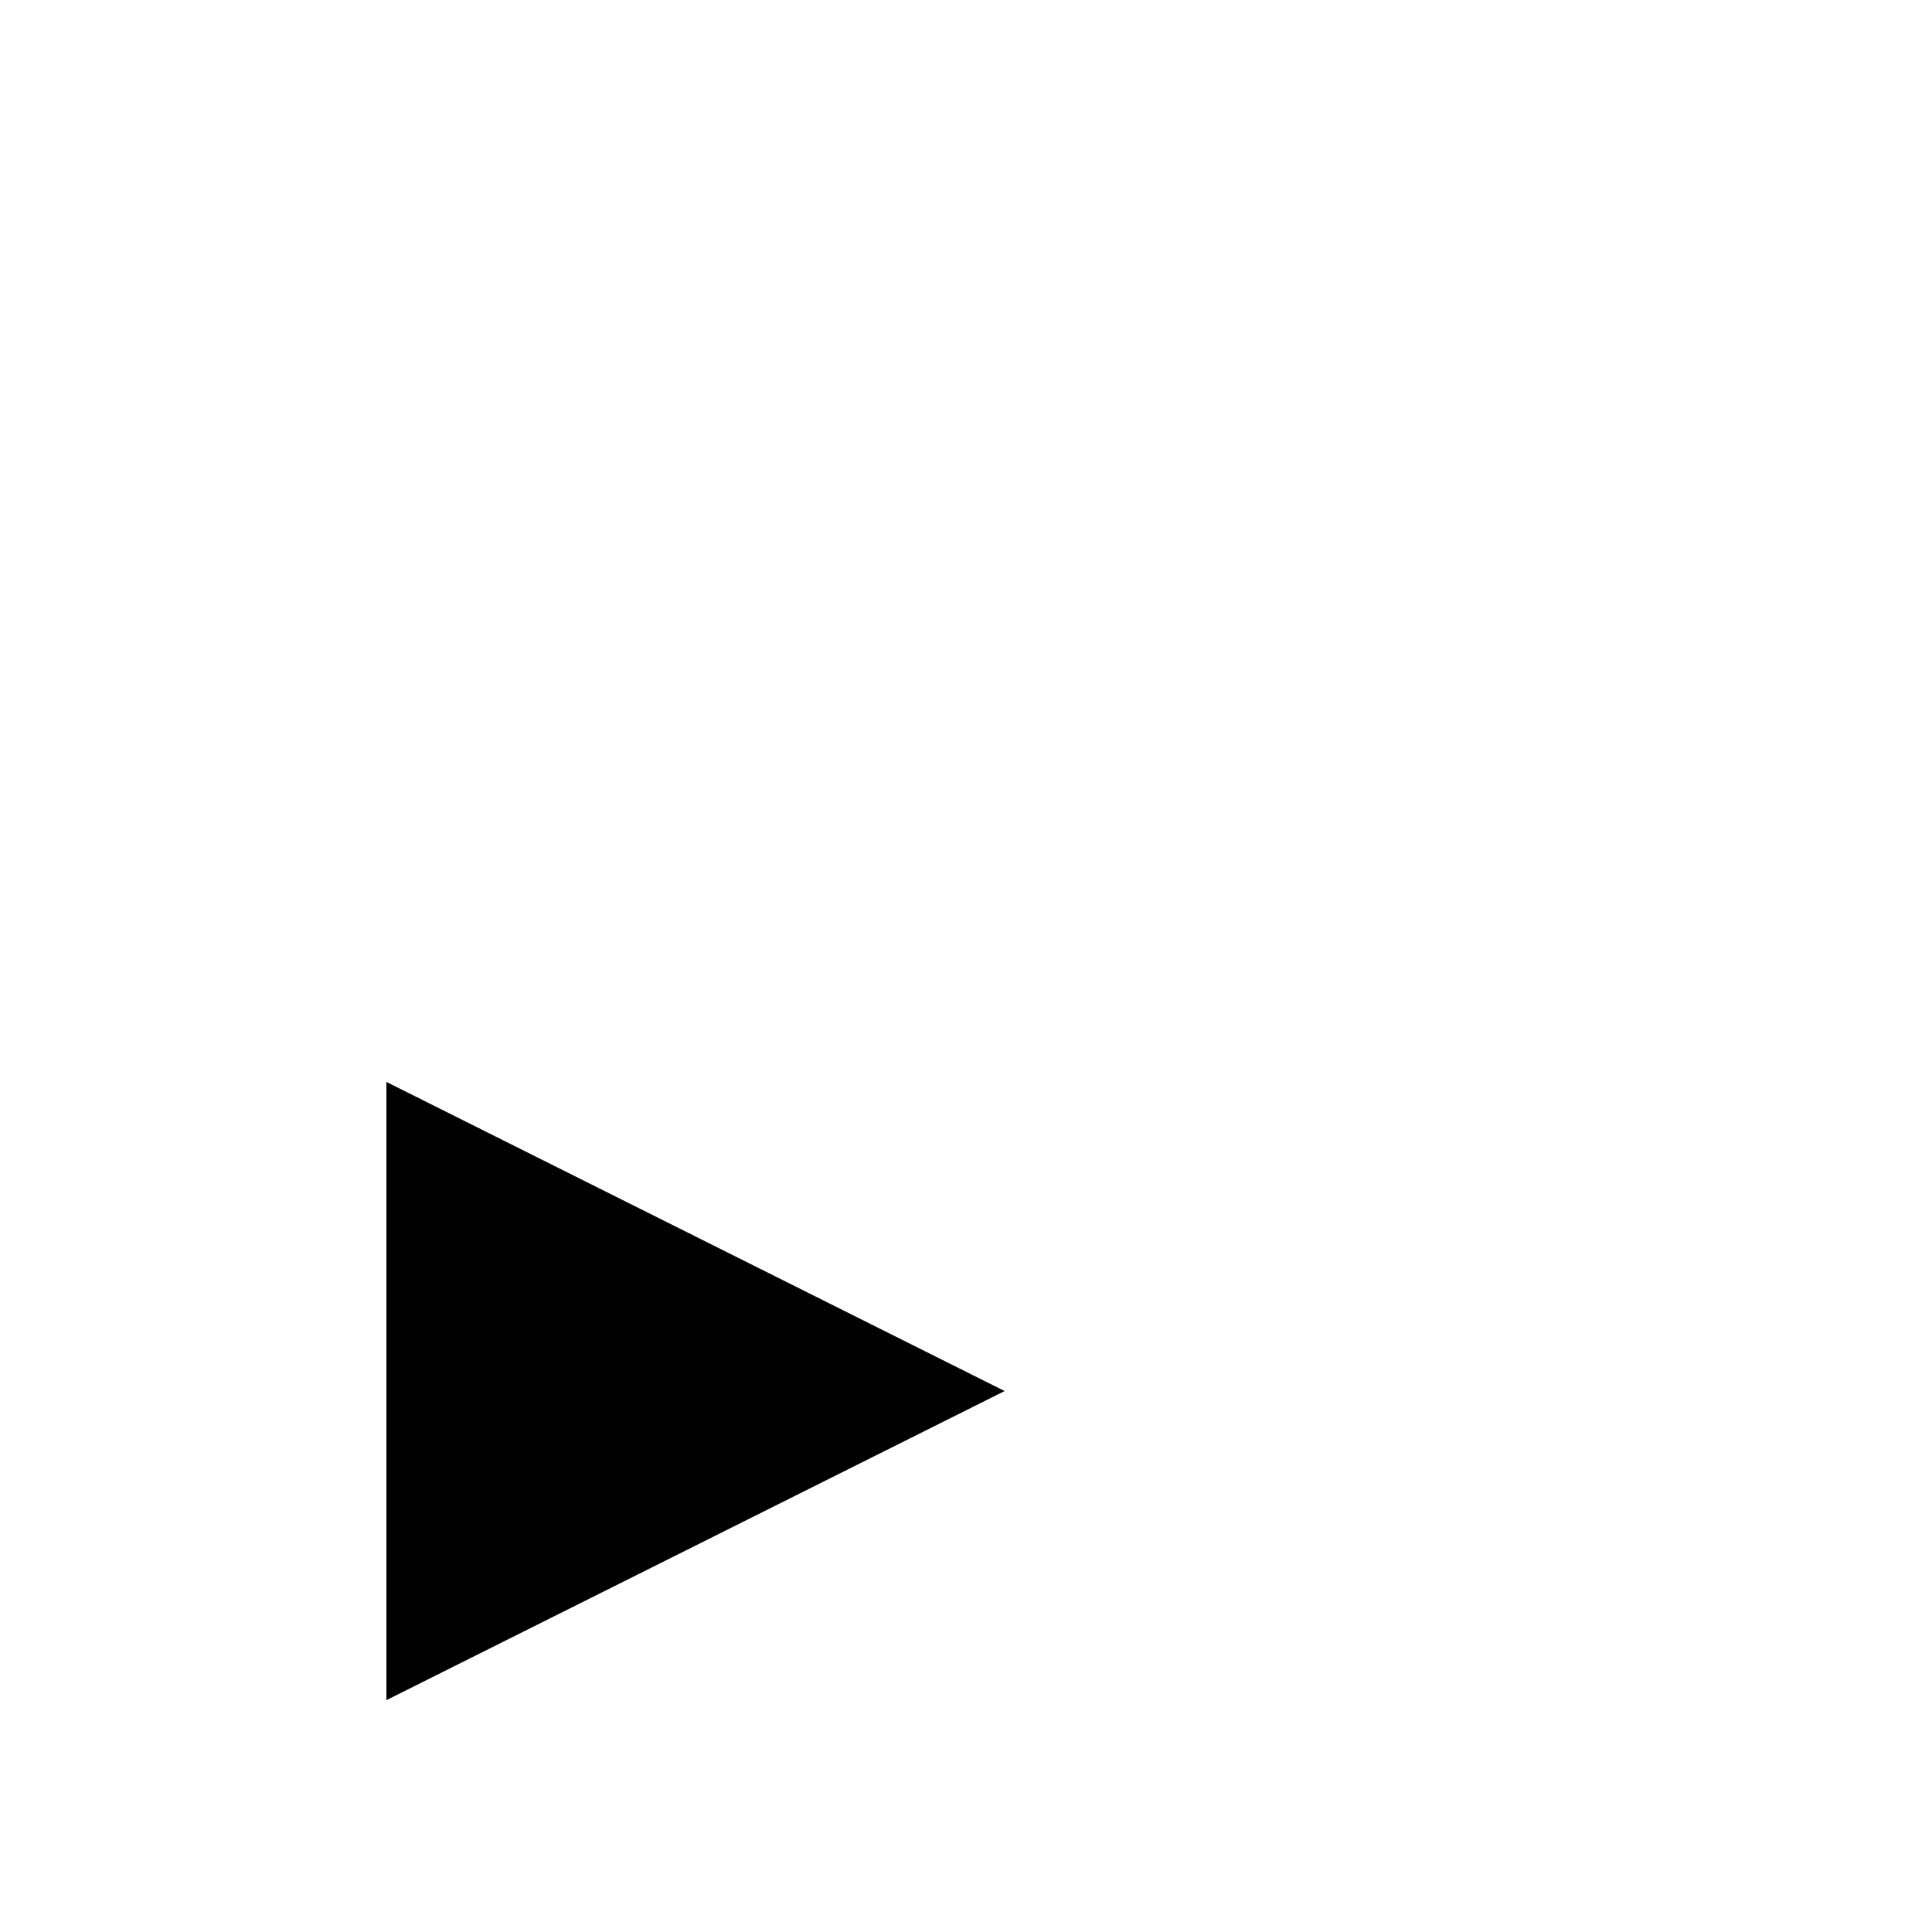
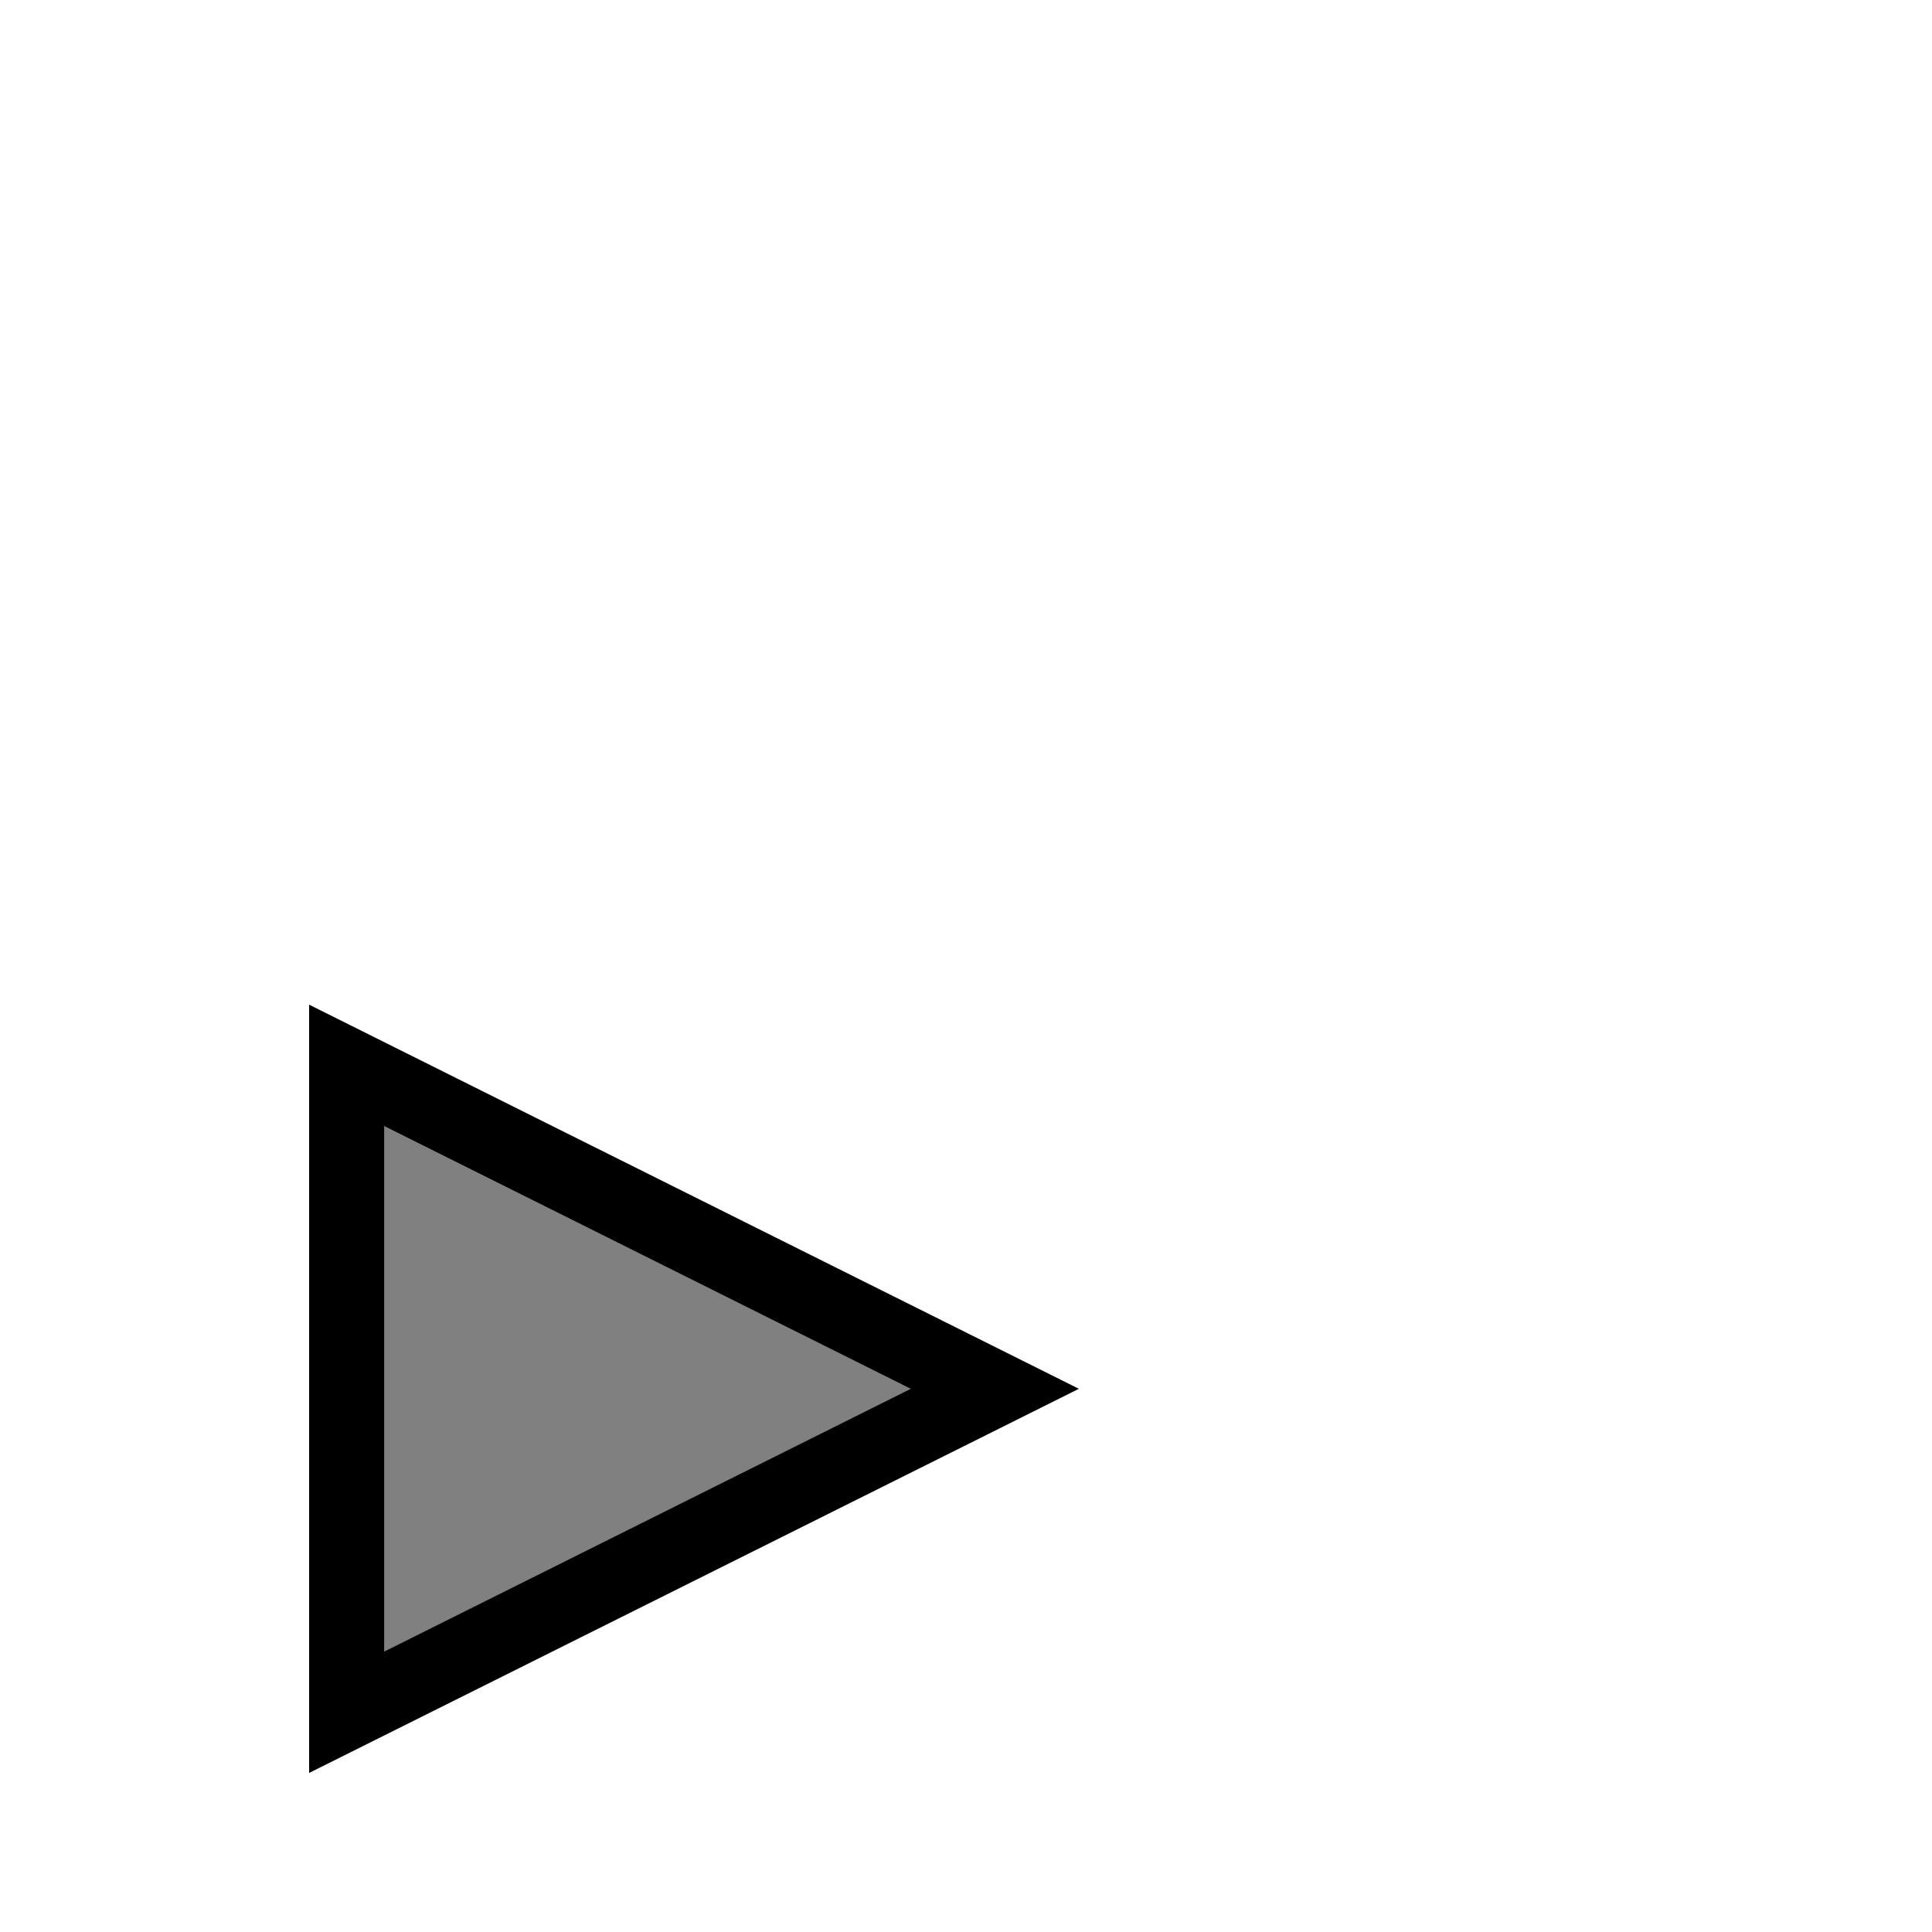
- <svg xmlns="http://www.w3.org/2000/svg" width="25mm" height="25mm" viewBox="0 0 25 25" version="1.1" id="svg5">
-   <defs id="defs2" />
-   <g id="layer1">
+ <svg xmlns="http://www.w3.org/2000/svg" width="25mm" height="25mm" viewBox="0 0 25 25">
+   <g>
    <path style="fill:#000000;stroke-width:0.265" d="M 5,9 9,13" id="path3824" />
-     <path style="fill:#000000;stroke-width:0.265" d="m 5,14 v 8 l 8,-4 z" id="path192" />
+     <path style="fill:#808080;stroke:#000000;stroke-width:1.942;stroke-dasharray:none;stroke-opacity:1;paint-order:markers stroke fill" d="m 4.971,21.372 v -6.802 l 6.815,3.401 z" id="path192-3" />
  </g>
</svg>
